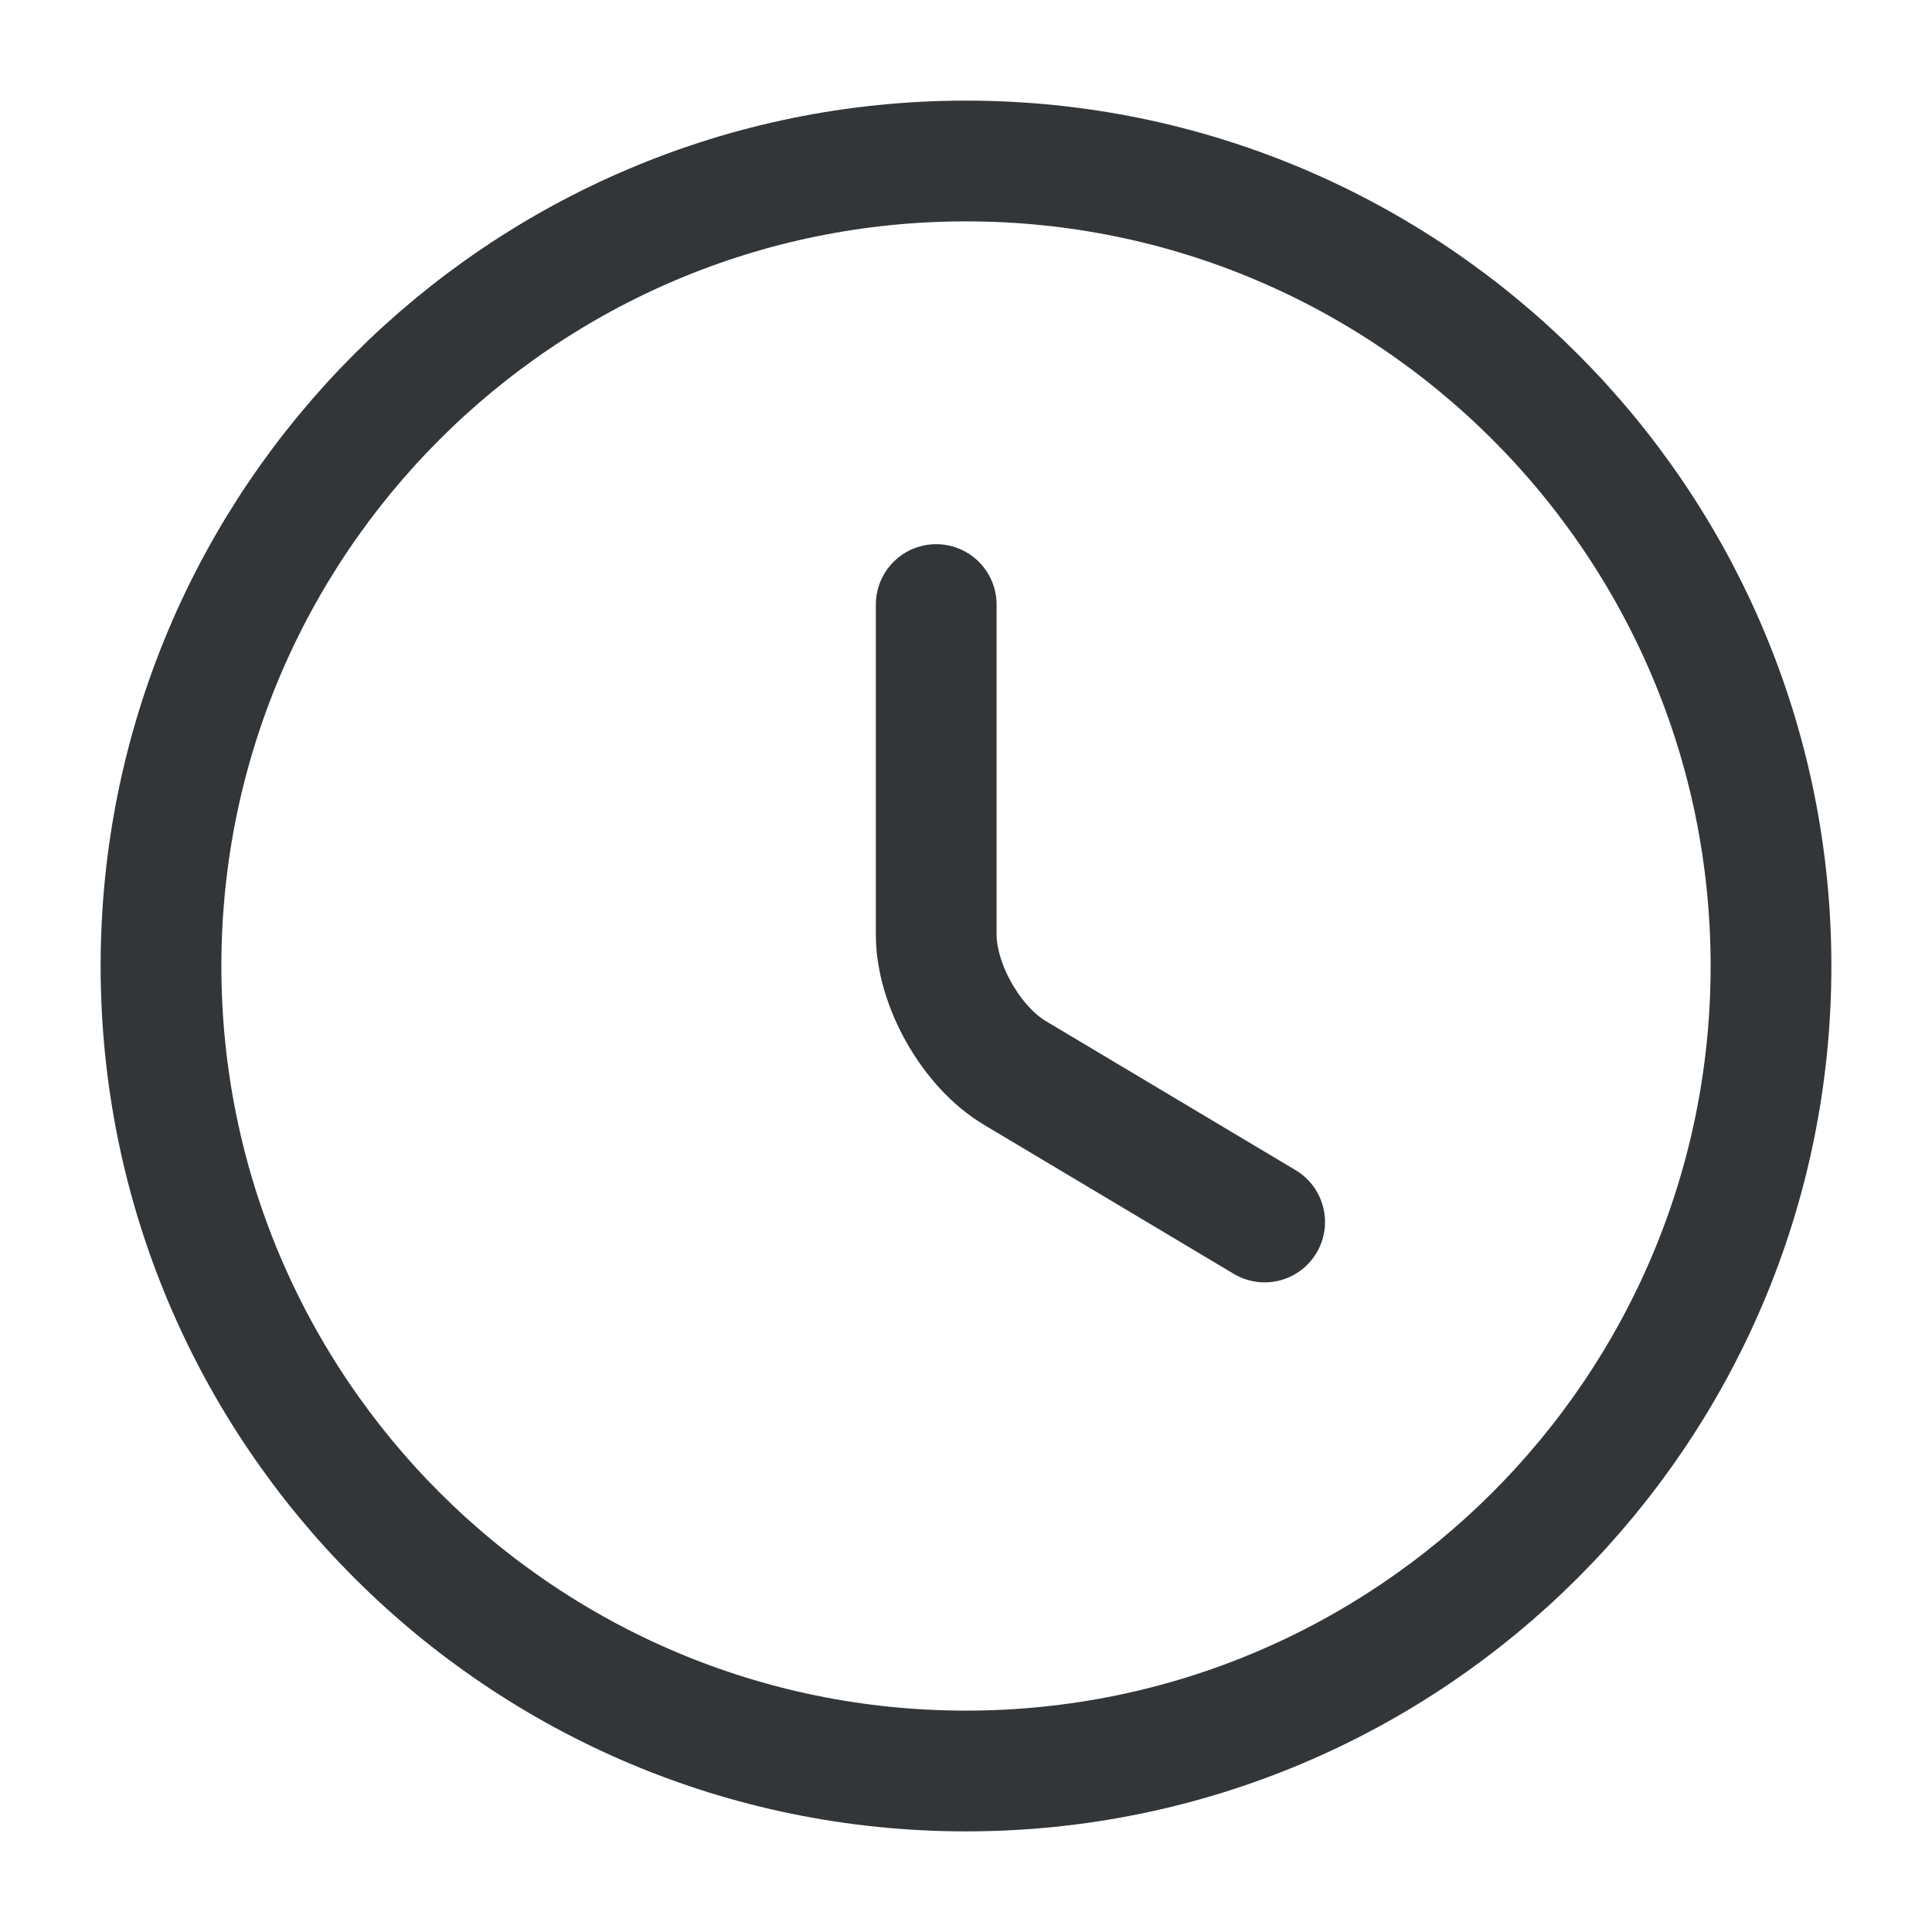
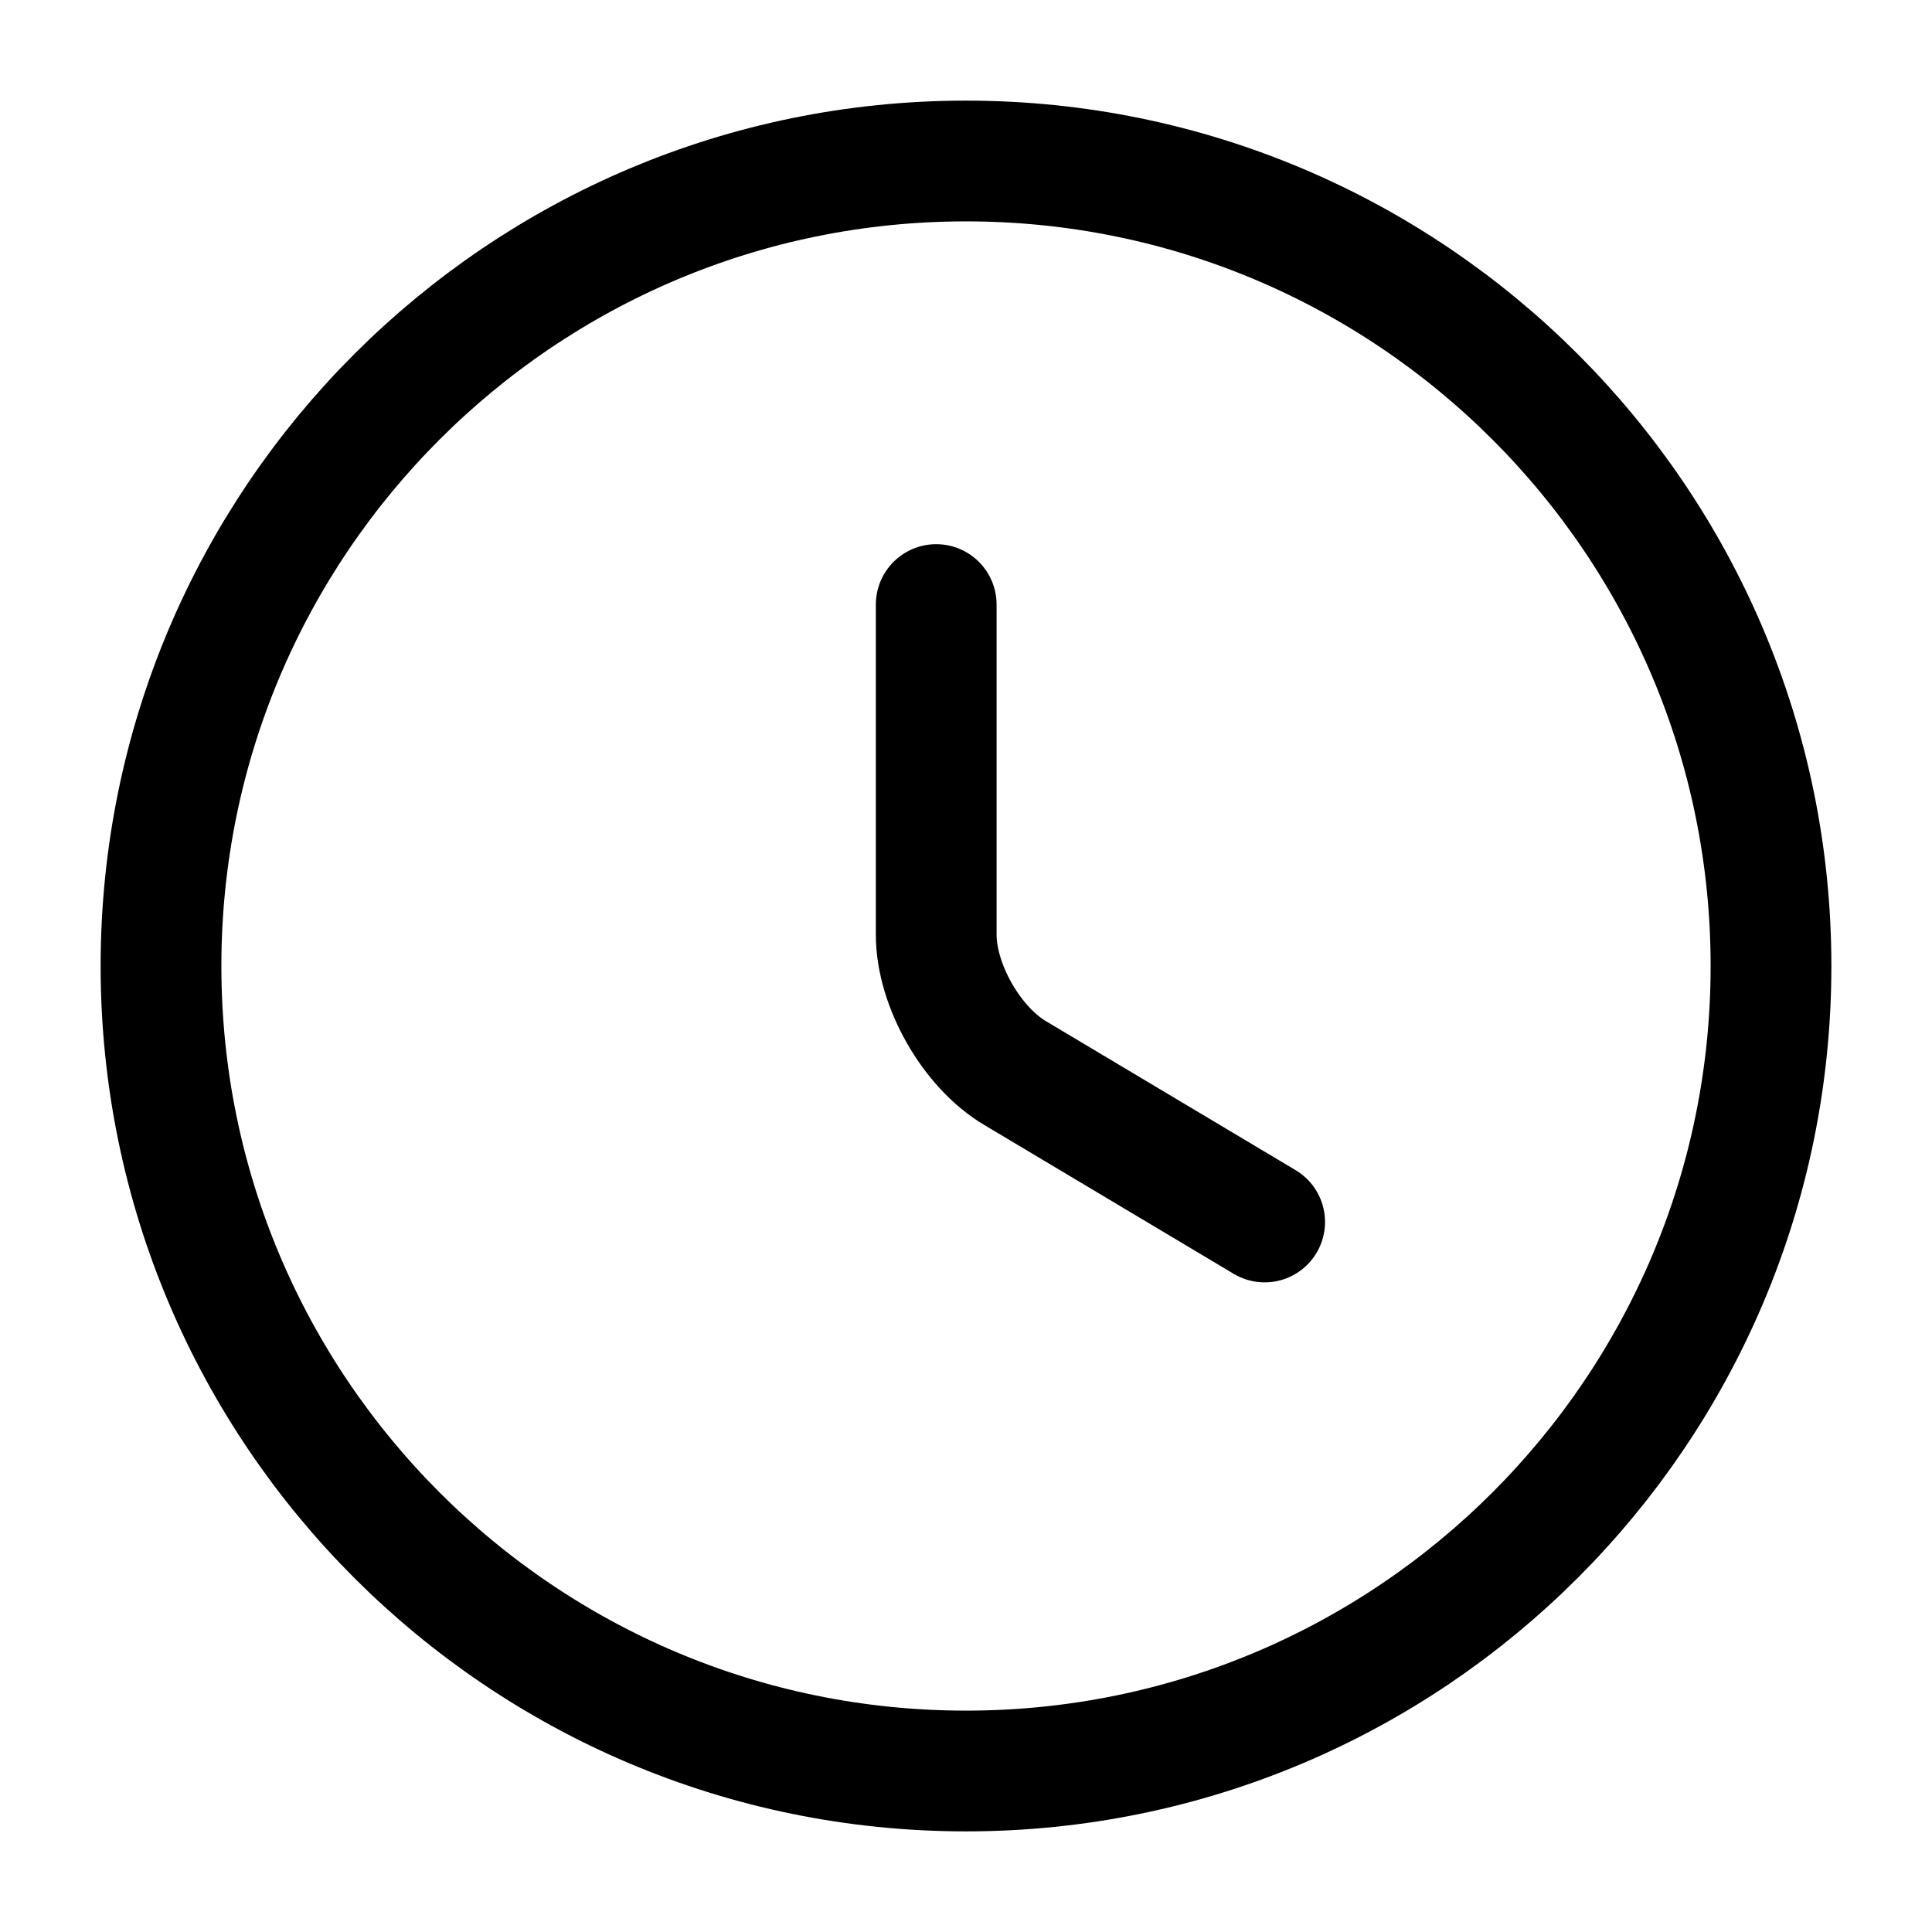
<svg xmlns="http://www.w3.org/2000/svg" width="24" height="24" viewBox="0 0 24 24" fill="none">
  <g clip-path="url(#clip0_4418_9980)">
-     <path d="M22 12C22 17.52 17.52 22 12 22C6.48 22 2 17.52 2 12C2 6.48 6.48 2 12 2C17.52 2 22 6.48 22 12Z" stroke="#333639" stroke-width="1.5" stroke-linecap="round" stroke-linejoin="round" />
-     <path d="M15.71 15.18L12.61 13.33C12.07 13.01 11.63 12.24 11.63 11.61V7.51" stroke="#333639" stroke-width="1.5" stroke-linecap="round" stroke-linejoin="round" />
+     <path d="M22 12C22 17.52 17.52 22 12 22C6.48 22 2 17.52 2 12C2 6.48 6.48 2 12 2C17.52 2 22 6.48 22 12Z" stroke="currentColor" stroke-width="1.5" stroke-linecap="round" stroke-linejoin="round" />
+     <path d="M15.71 15.18L12.61 13.33C12.07 13.01 11.63 12.24 11.63 11.61V7.51" stroke="currentColor" stroke-width="1.5" stroke-linecap="round" stroke-linejoin="round" />
  </g>
  <defs>
    <clipPath id="clip0_4418_9980">
      <rect width="24" height="24" fill="none" />
    </clipPath>
  </defs>
</svg>
